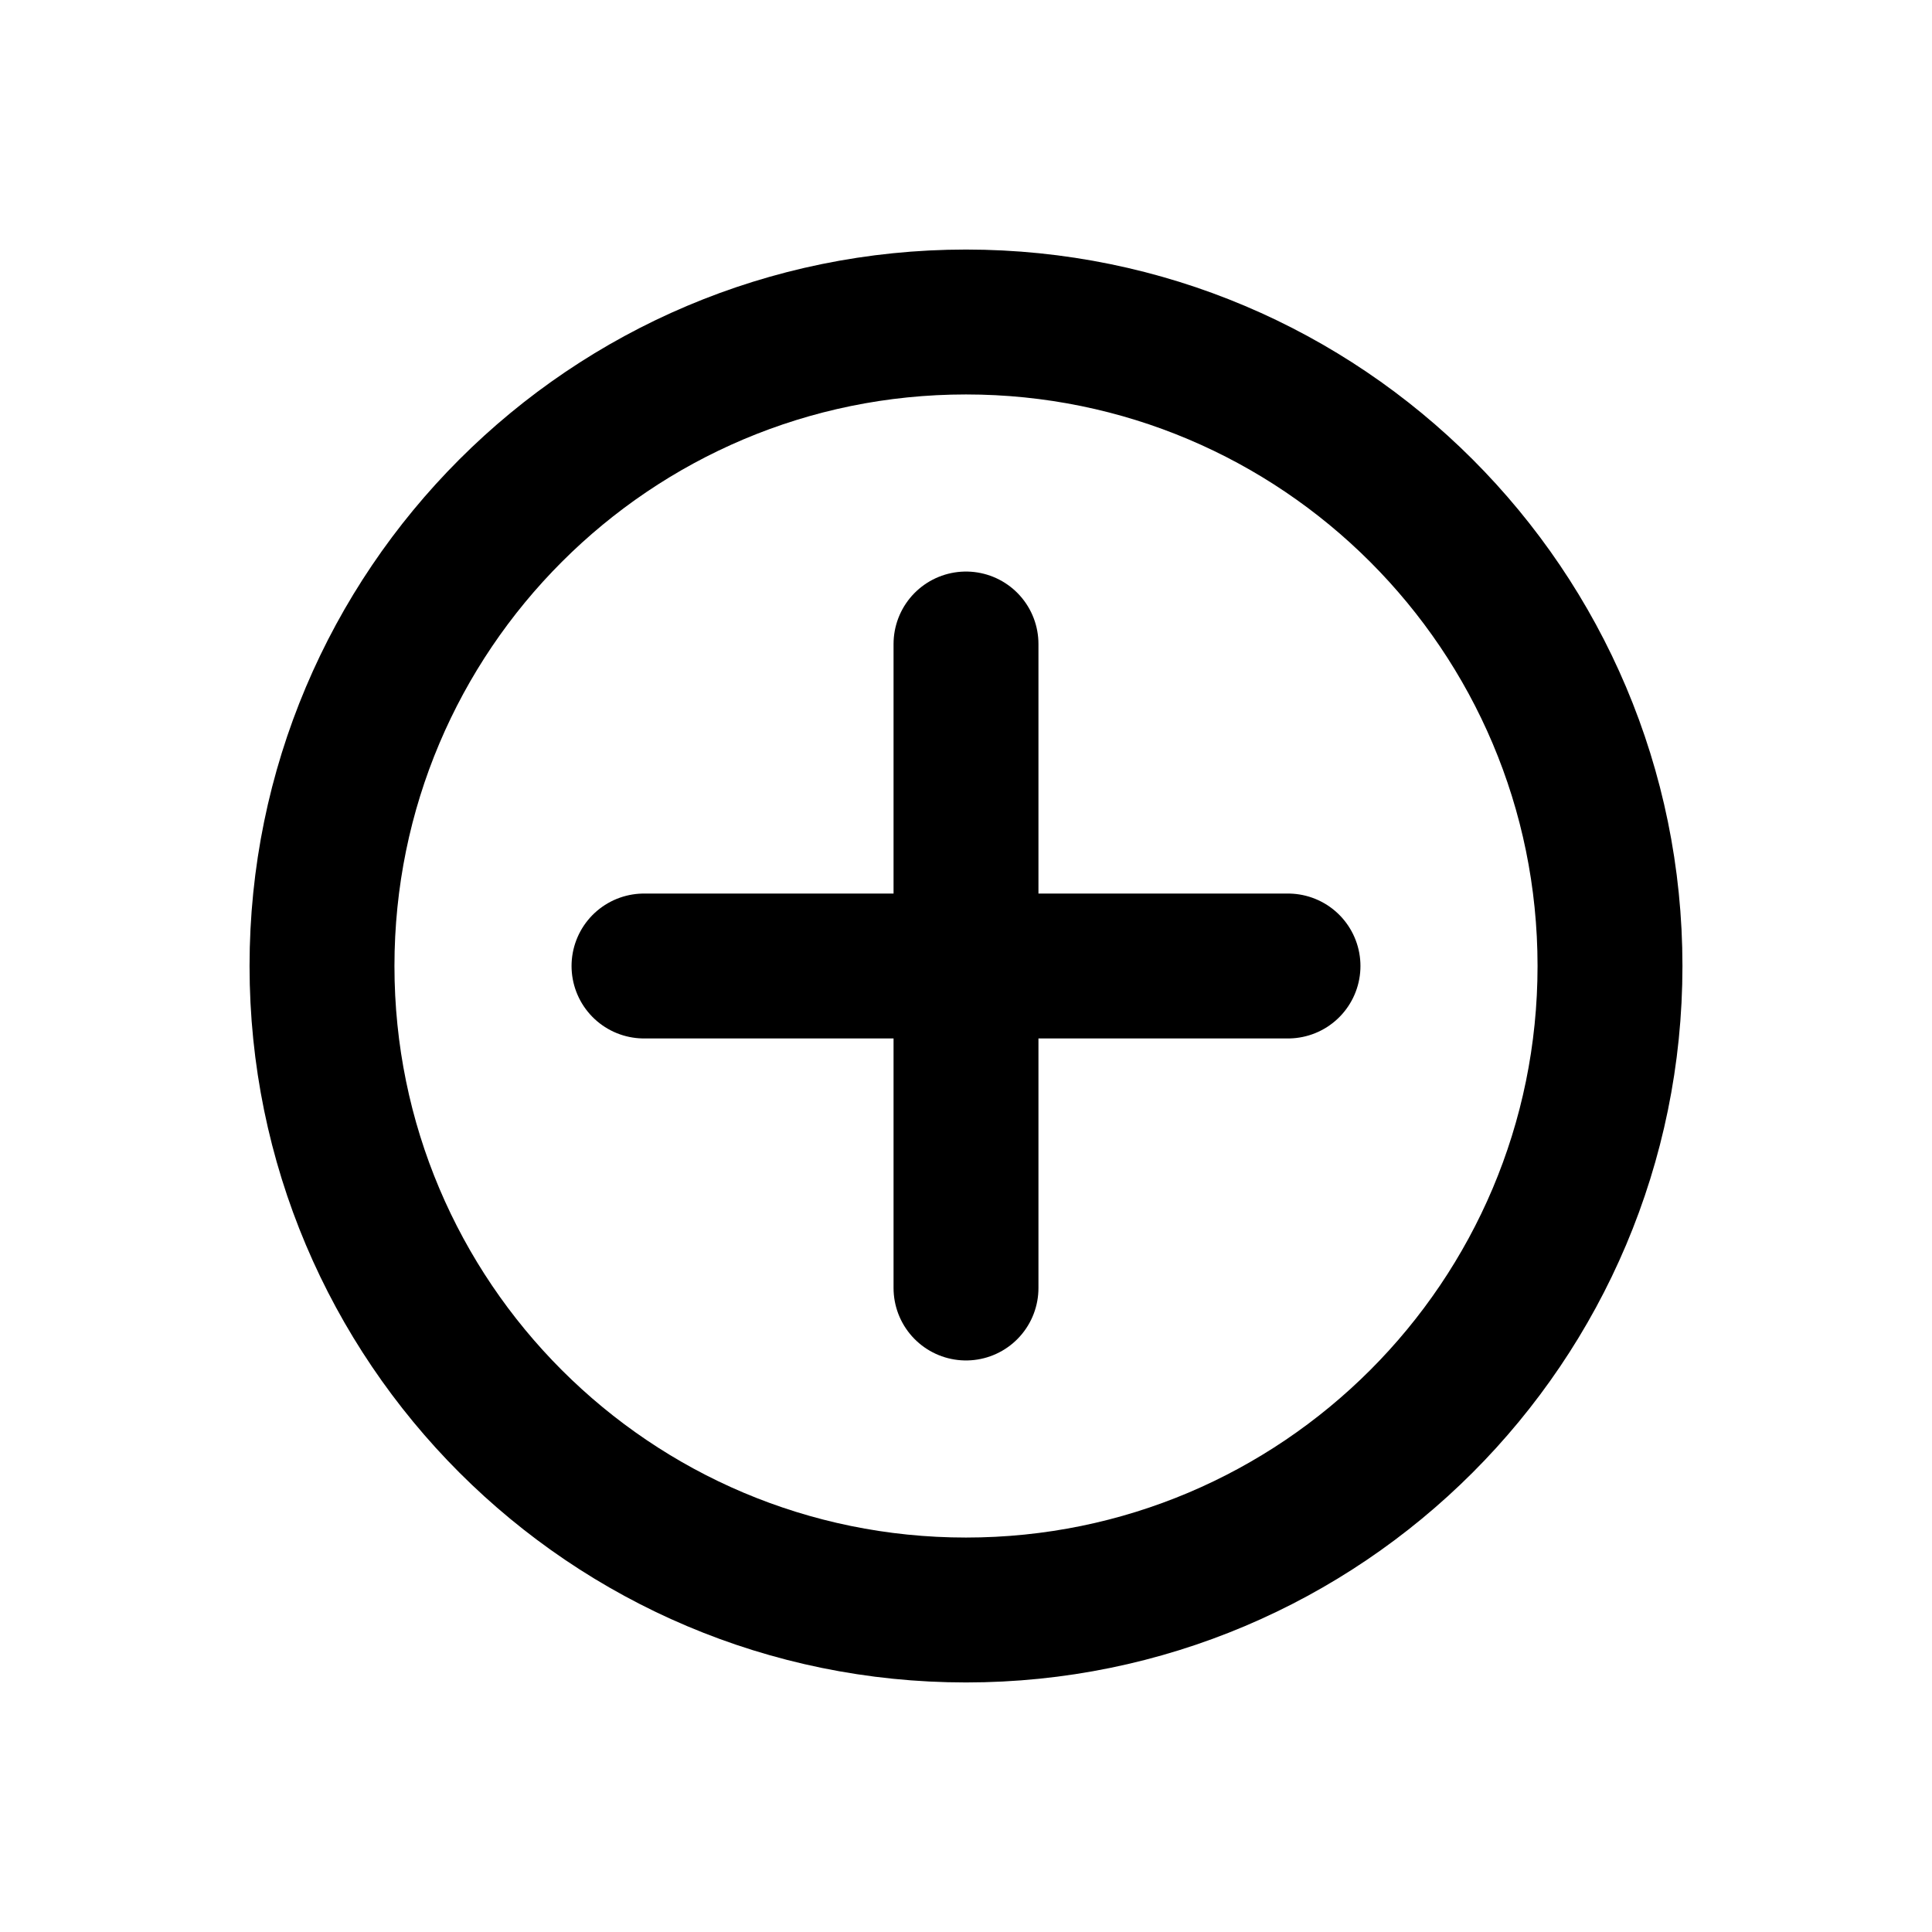
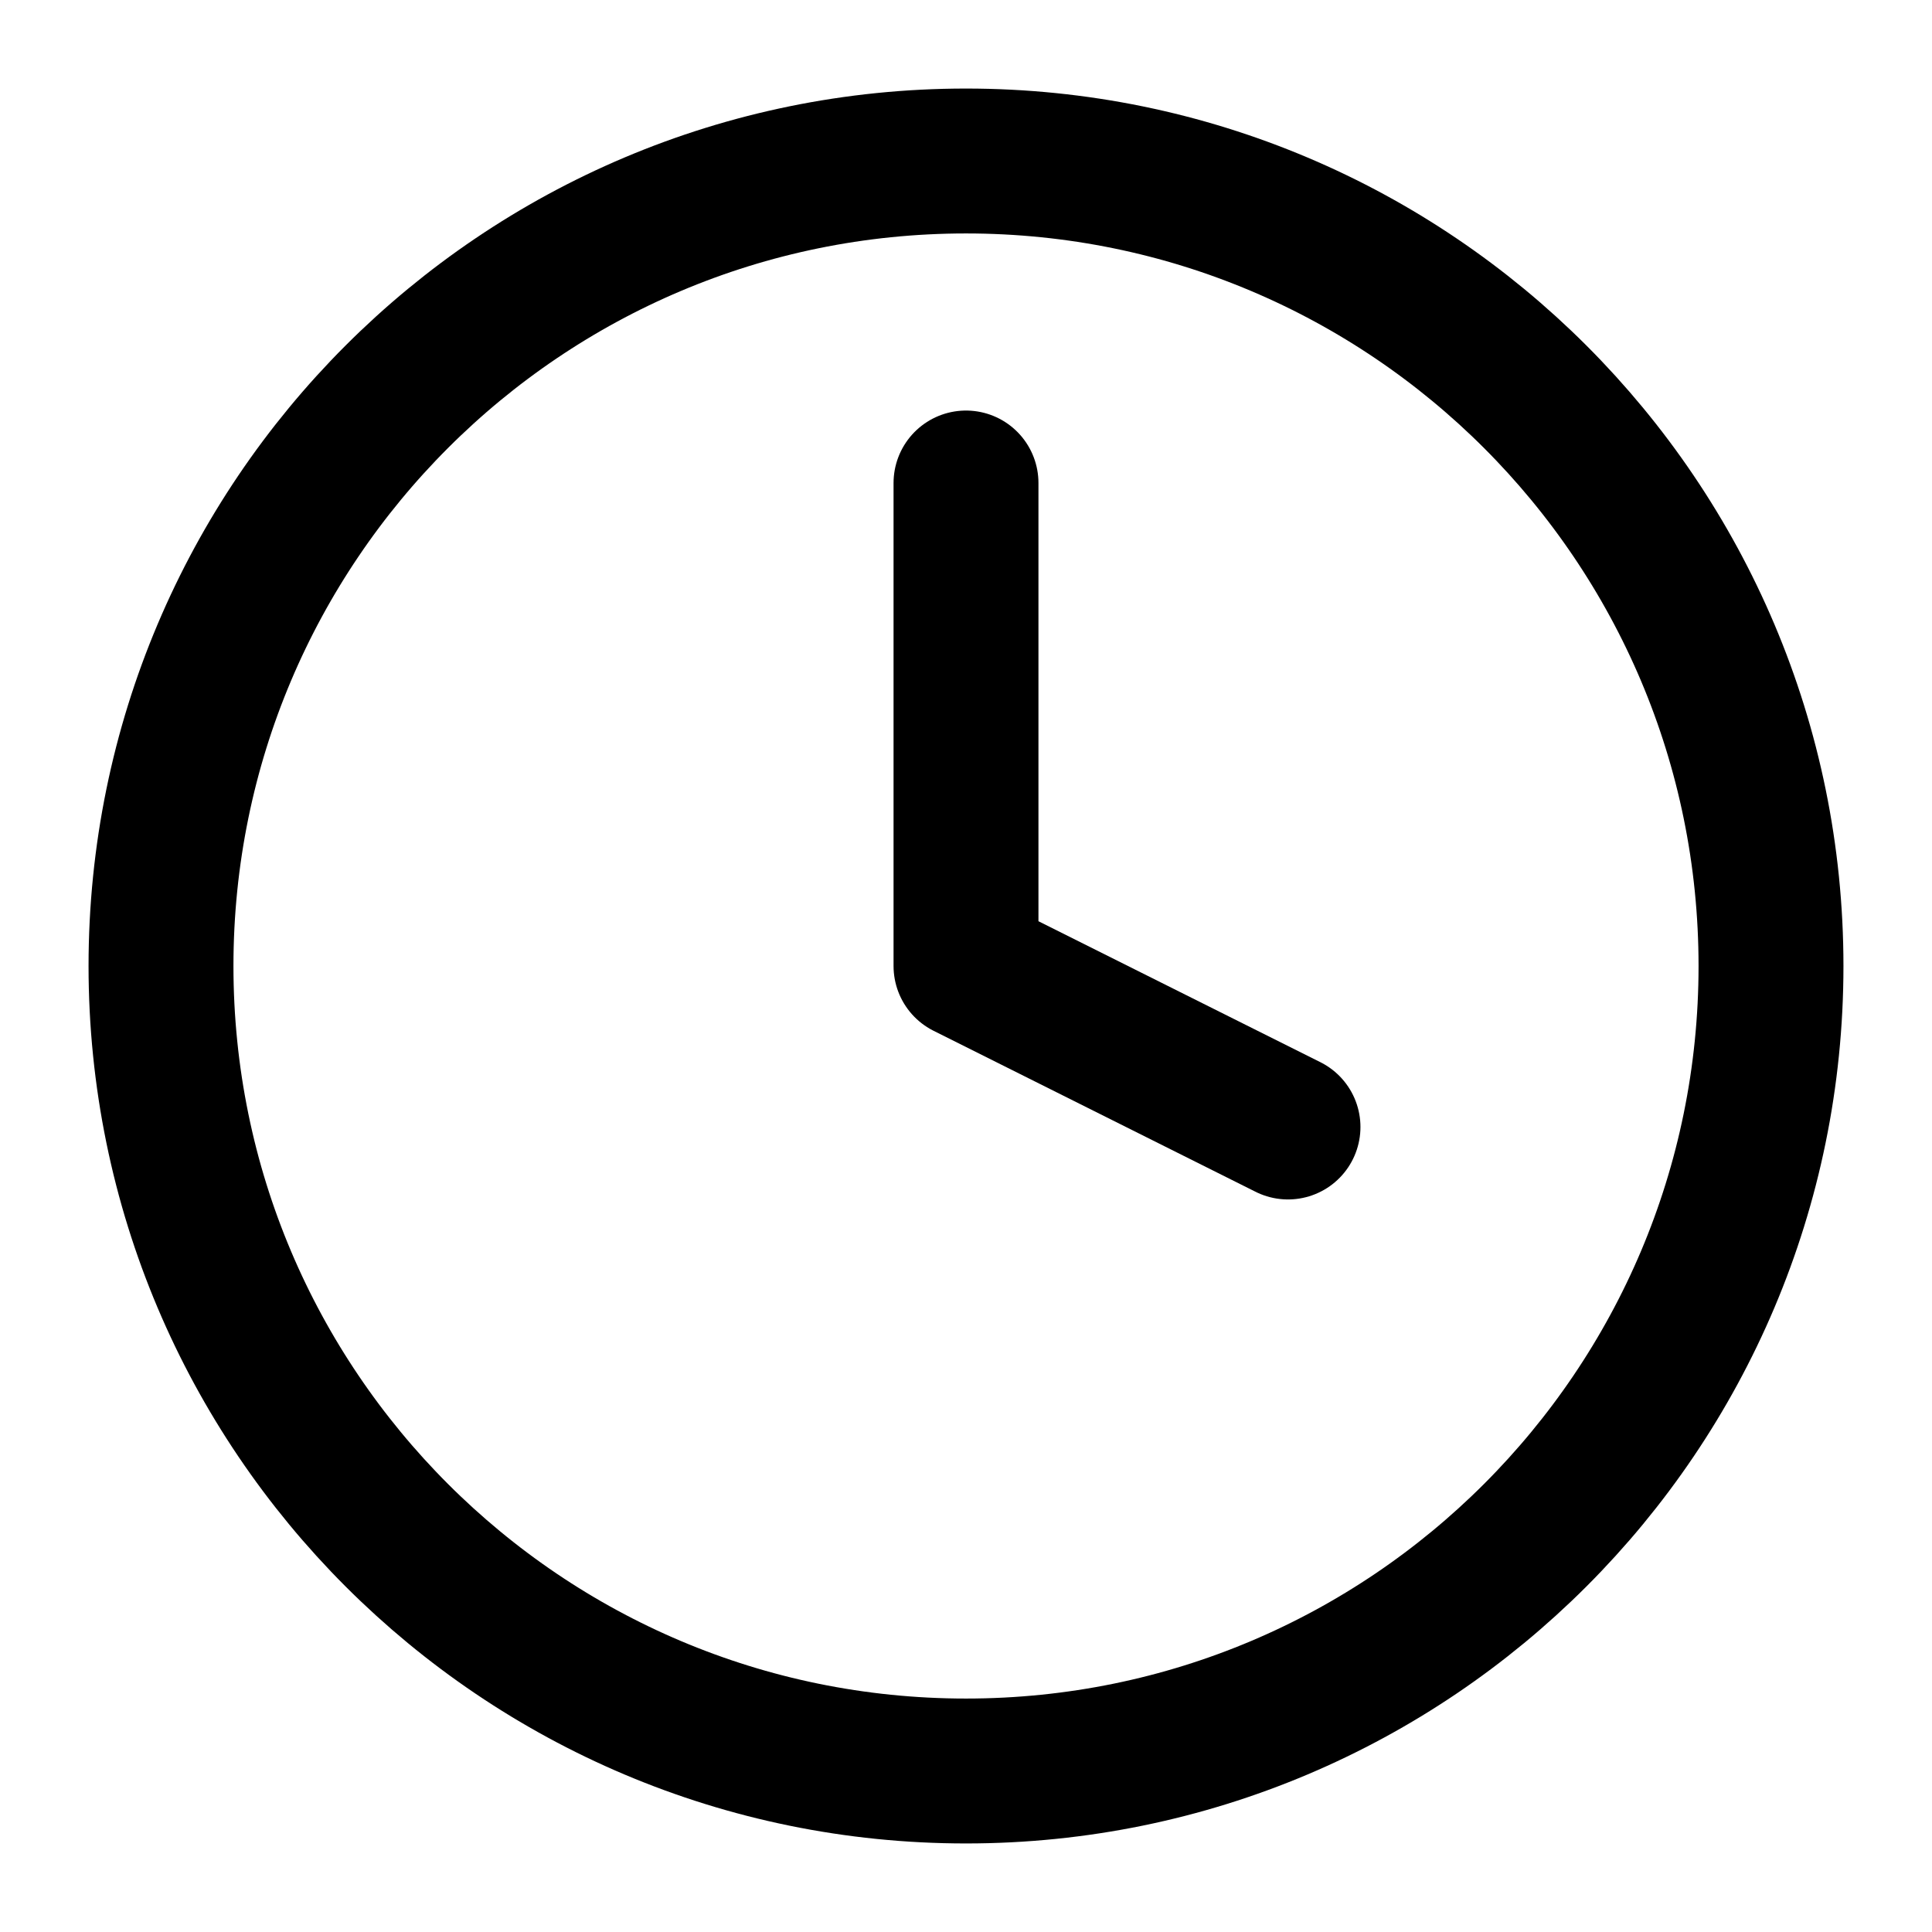
<svg xmlns="http://www.w3.org/2000/svg" width="24" height="24" viewBox="0 0 24 24" fill="none" stroke="currentColor" stroke-width="1.8" stroke-linecap="round" stroke-linejoin="round">
-   <circle cx="12" cy="12" r="8" />
-   <path d="M12 8 L12 16 M8 12 L16 12" />
+   <circle cx="12" cy="12" r="10" />
+   <path d="M12 6v6l4 2" />
</svg>
